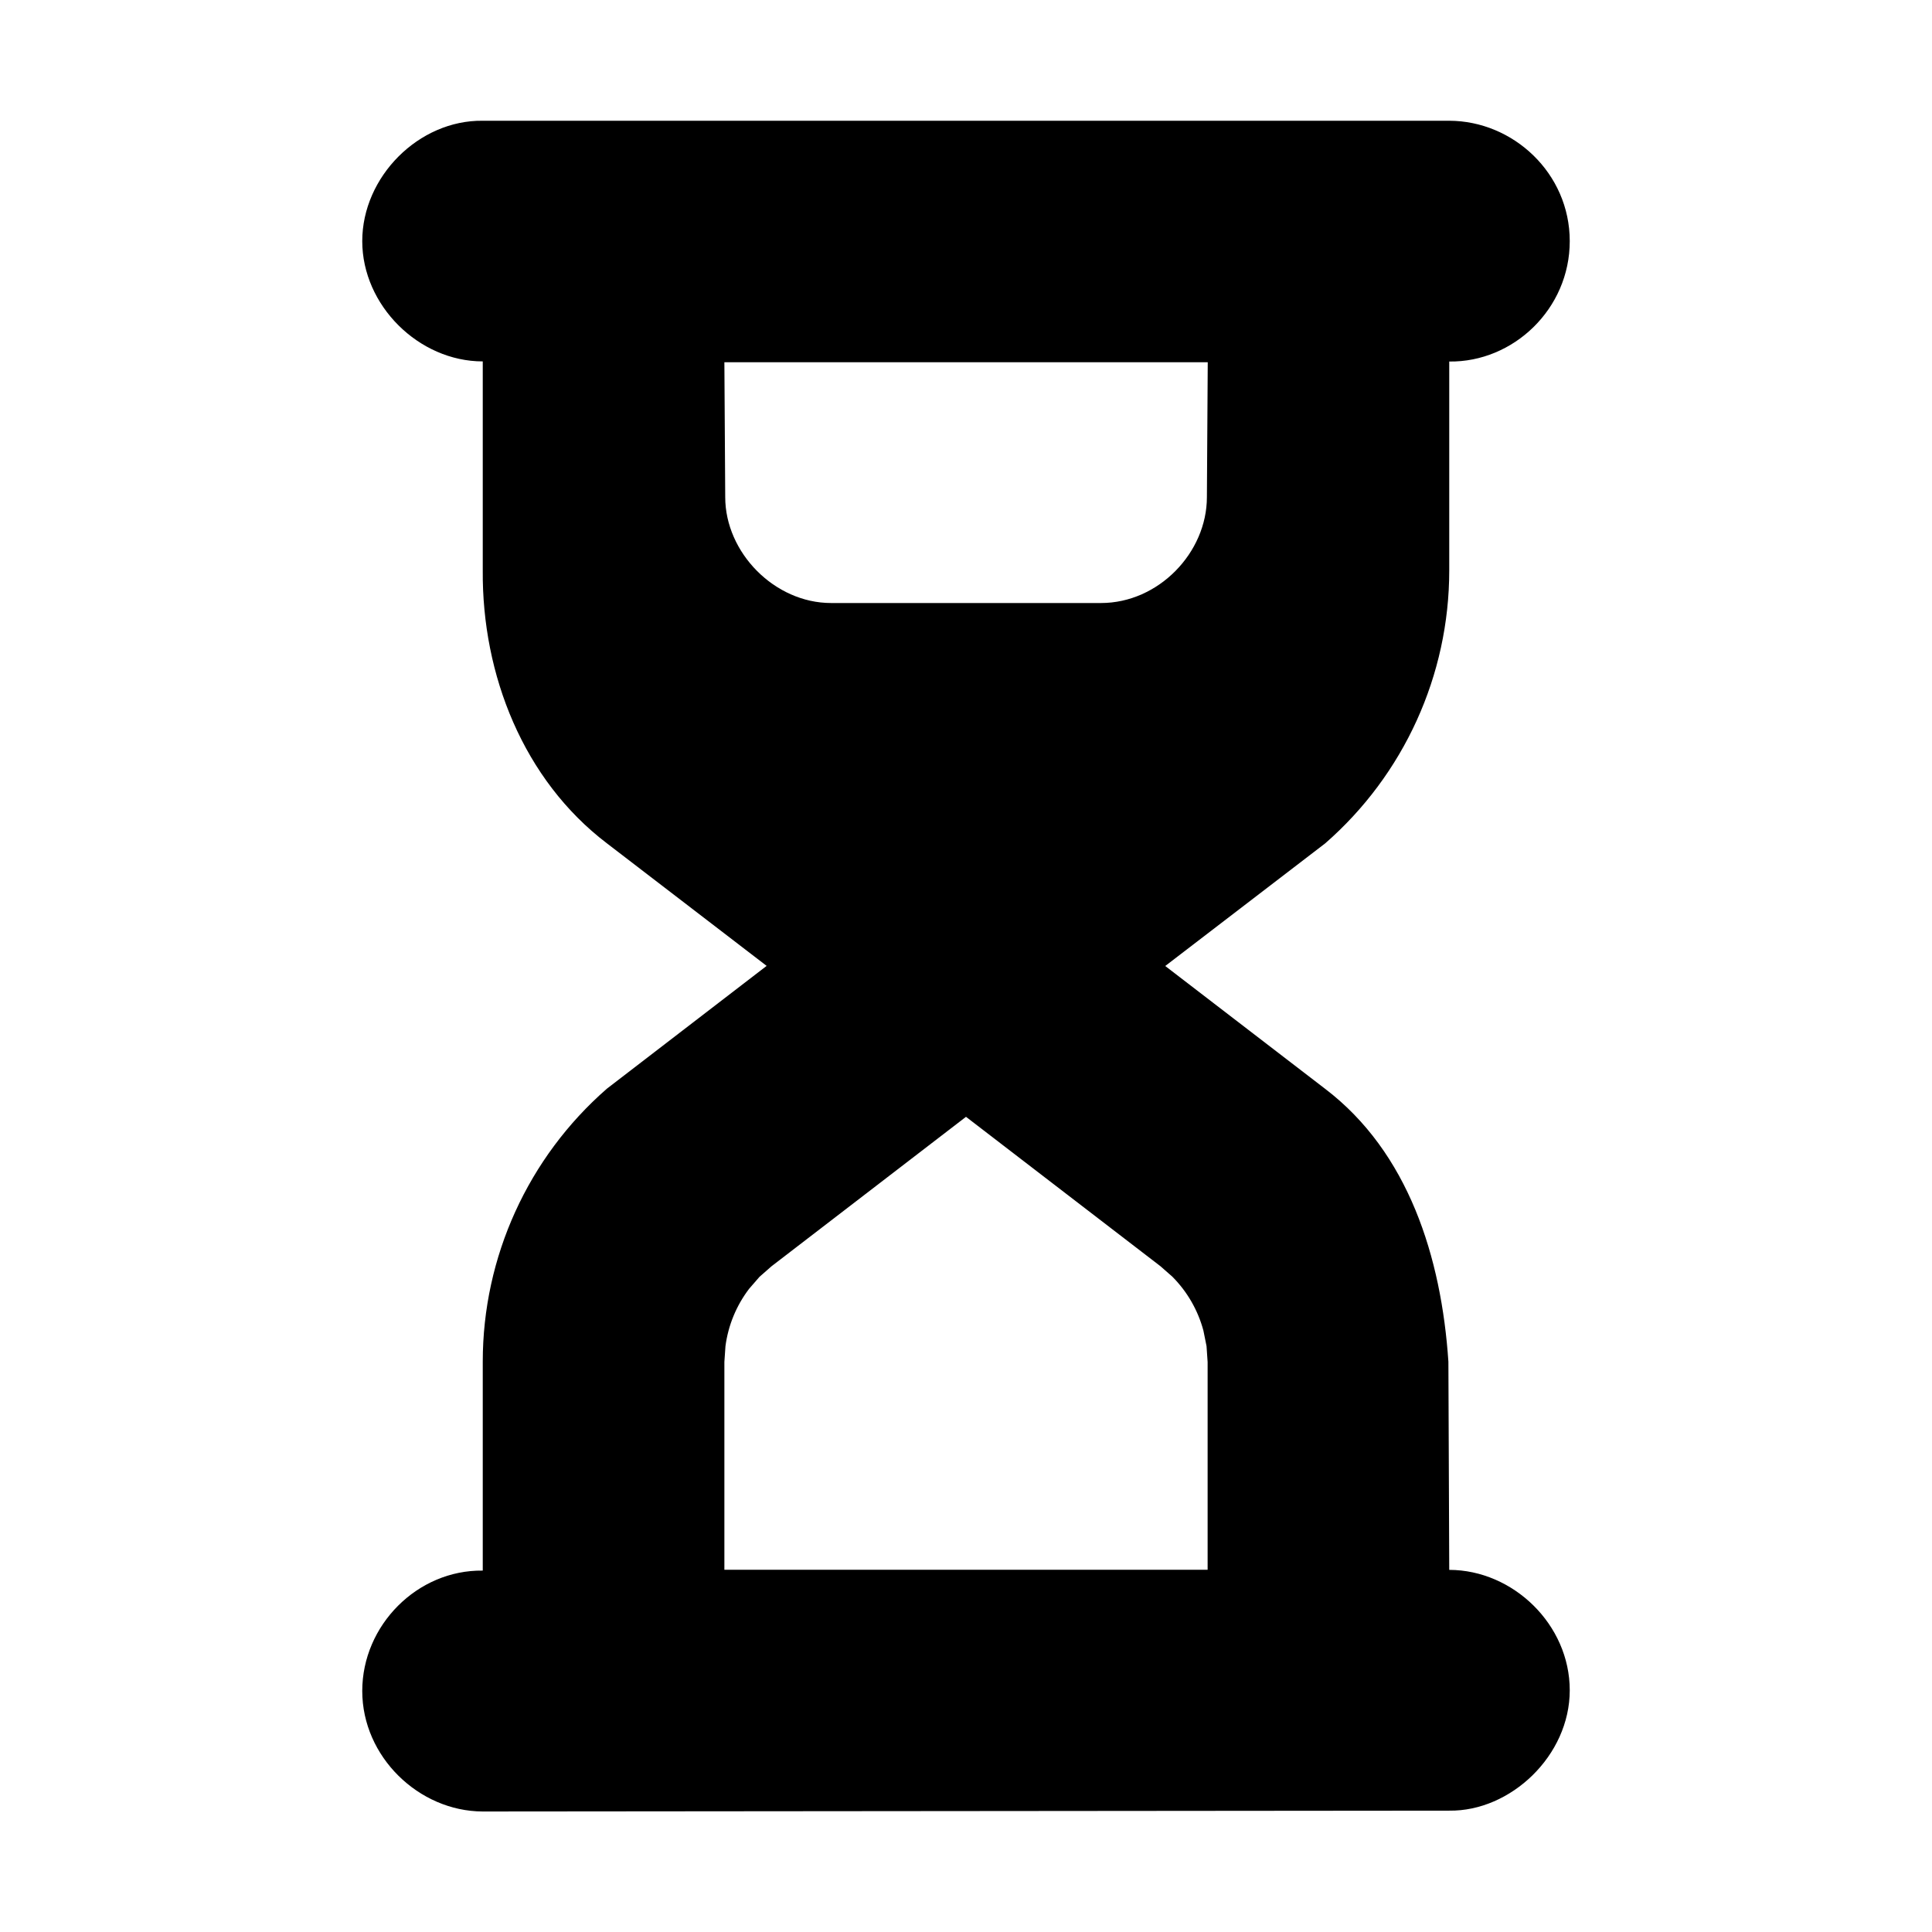
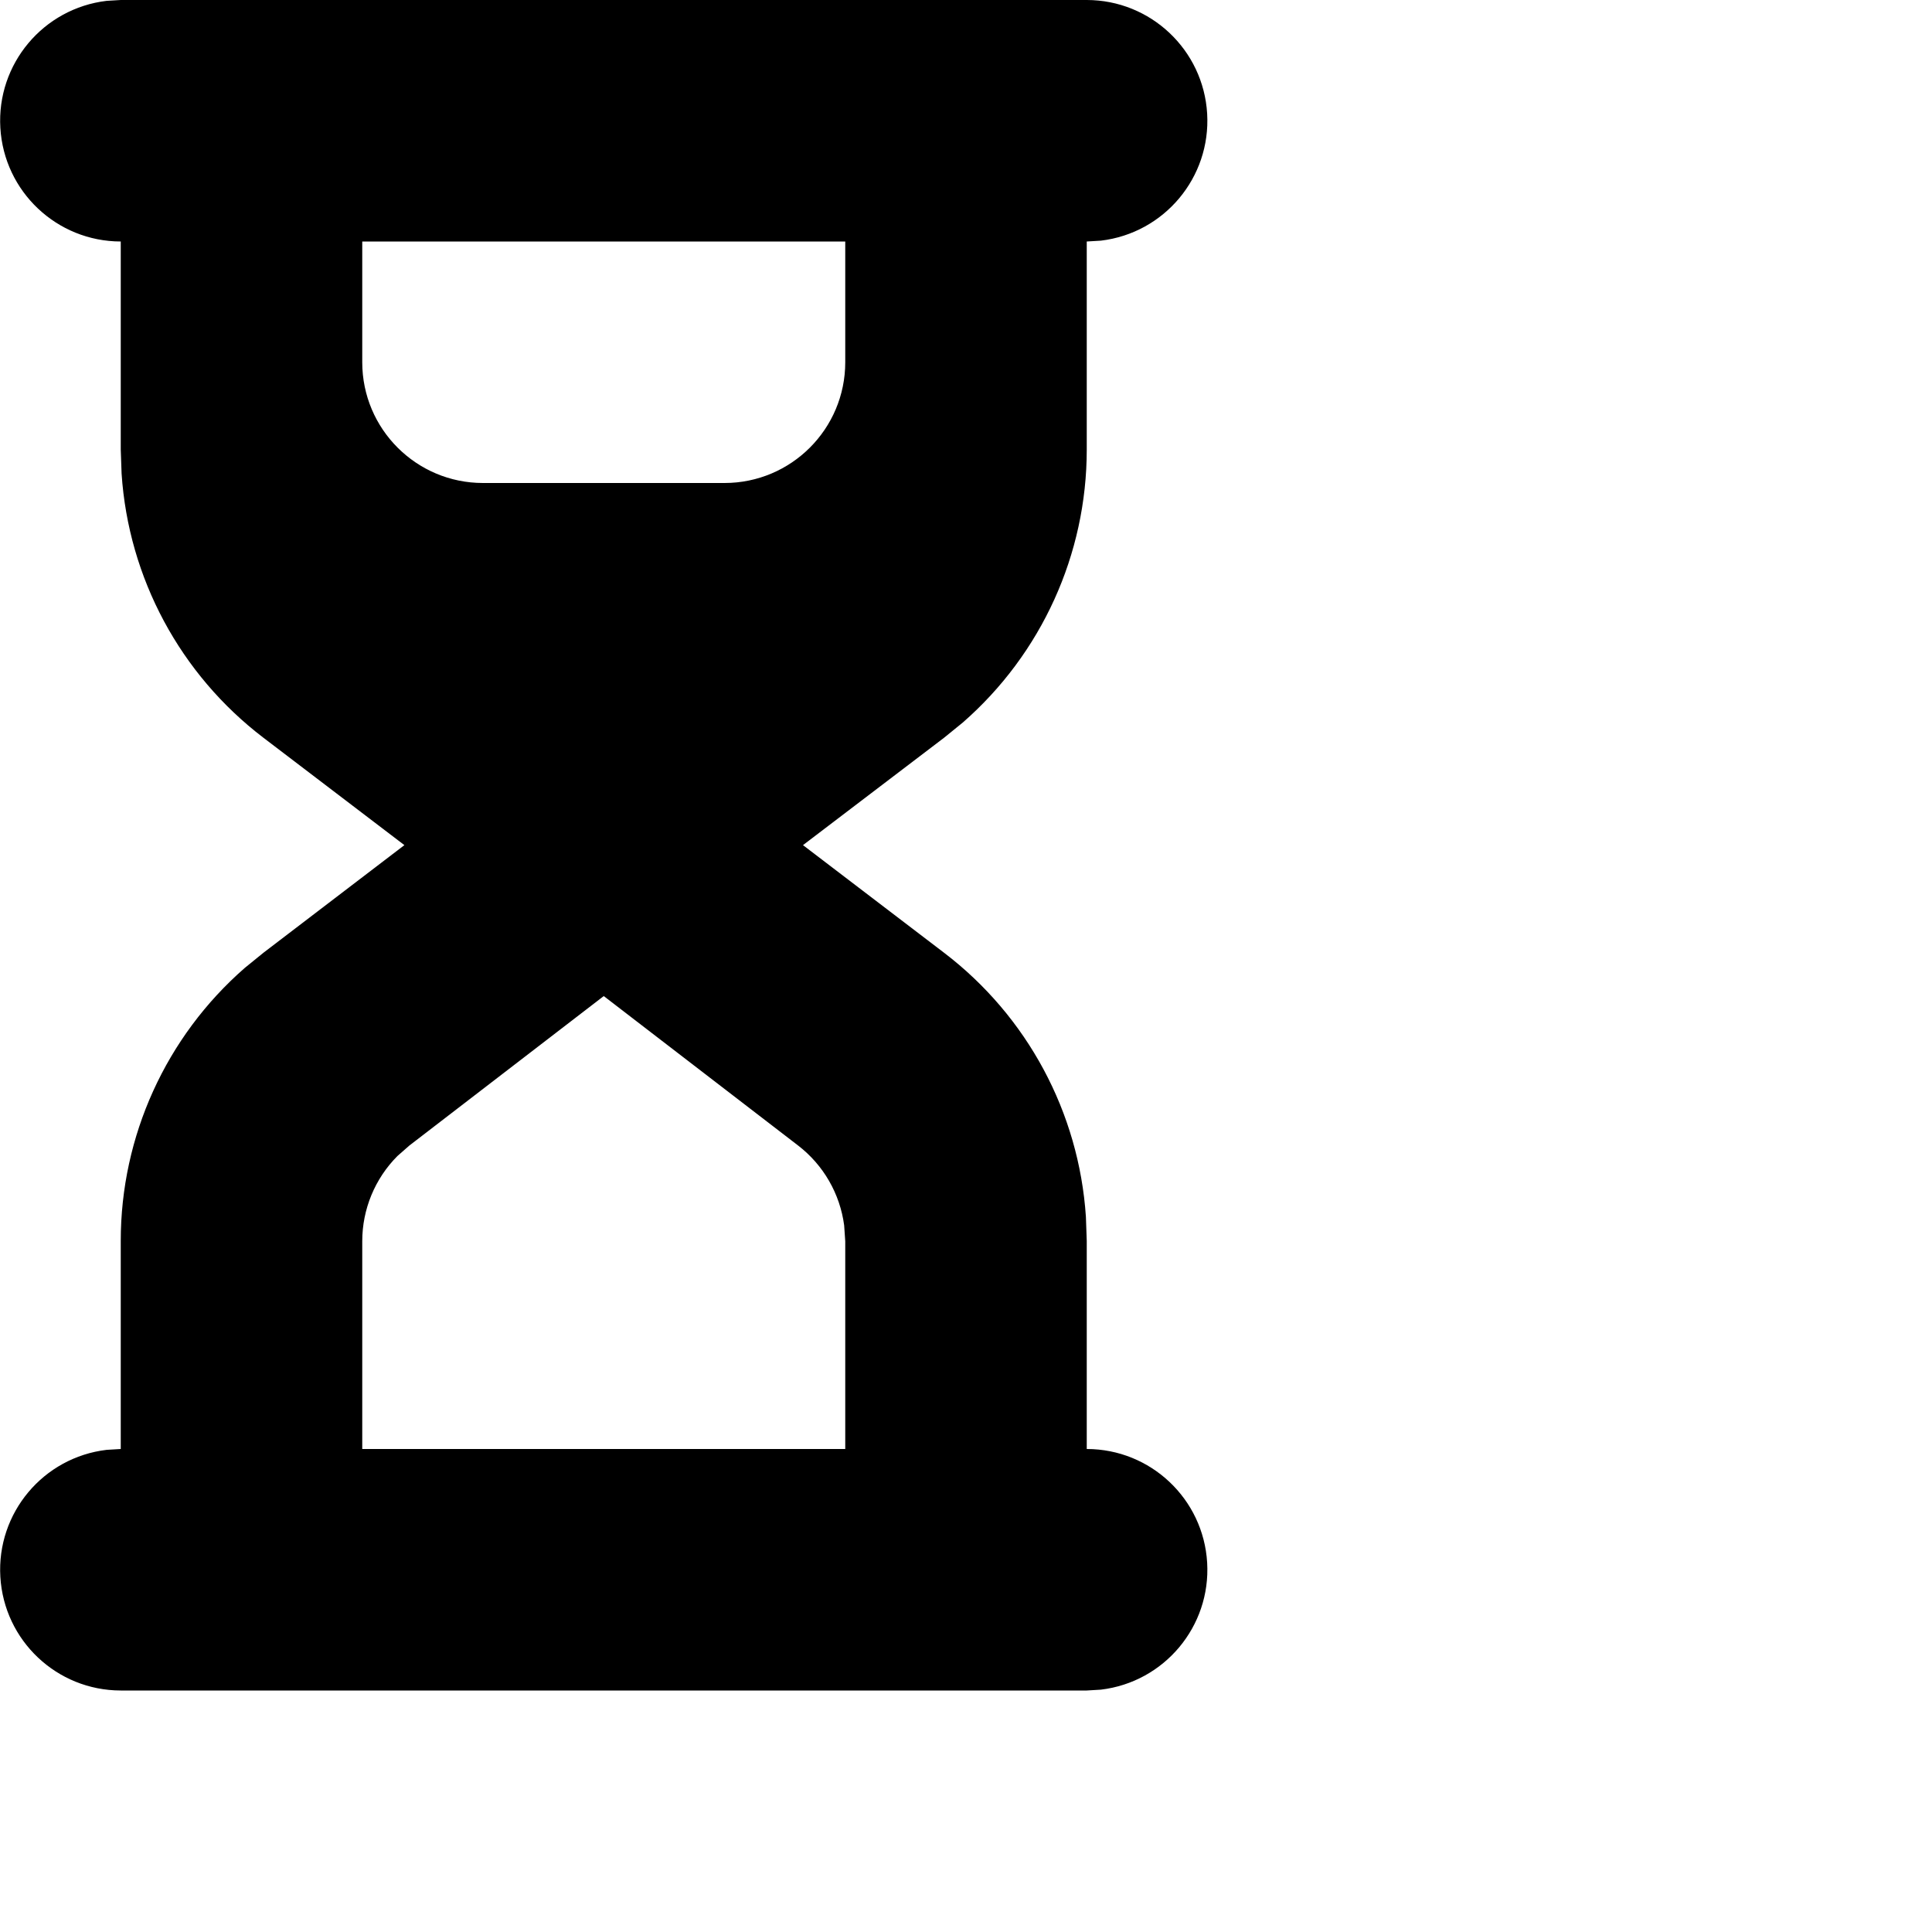
<svg xmlns="http://www.w3.org/2000/svg" width="16" height="16" viewBox="0 0 16 16">
-   <path fill="#000000" fill-rule="evenodd" d="M12.002 1c.529.001.998.434.998.997 0 .562-.468 1.004-.998.997v1.731a2.999 2.999 0 01-1.028 2.26l-1.324 1.015 1.324 1.017c.69.525.963 1.395 1.021 2.26l.007 1.724c.529.001.998.453.998.997 0 .543-.491 1.004-.998.997l-8.005.007C3.468 15 3 14.548 3 14.004c0-.545.457-1.004.998-.997v-1.731c0-.866.375-1.69 1.028-2.26l1.323-1.017-1.323-1.015c-.69-.525-1.035-1.394-1.028-2.26v-1.731C3.468 2.993 3 2.529 3 1.997 3 1.464 3.468.993 3.998 1h8.005zM8 9.249l-1.611 1.238-.099.087-.086.099a1.0 1 0 00-.196.475l-.009.131v1.721h4.002v-1.72l-.009-.132-.026-.129a1 1 0 00-.257-.446l-.099-.087L8 9.249zm2.001-6.249H5.999l.007 1.117c0 .459.408.877.877.877h2.235c.476 0 .877-.417.877-.877l.007-1.117z" />
+   <path d="M9 0a1 1 0 01.117 1.993L9 2v1.724a3 3 0 01-1.027 2.26l-.155.126-1.168.889 1.168.891a3 3 0 011.175 2.187l.007.2V12a1 1 0 01.117 1.993L9 14H1a1 1 0 01-.117-1.993L1 12v-1.724a3 3 0 011.027-2.26l.155-.126 1.167-.891-1.167-.889a3 3 0 01-1.175-2.187L1 3.723V2A1 1 0 01.883.007L1 0h8zM5 8.249L3.39 9.487l-.099.087a1 1 0 00-.291.705V12h4v-1.72l-.009-.132a1 1 0 00-.381-.661L5 8.249zM7 2H3v1a1 1 0 001 1h2a1 1 0 001-1V2z" fill="#000" fill-rule="nonzero" />
</svg>
